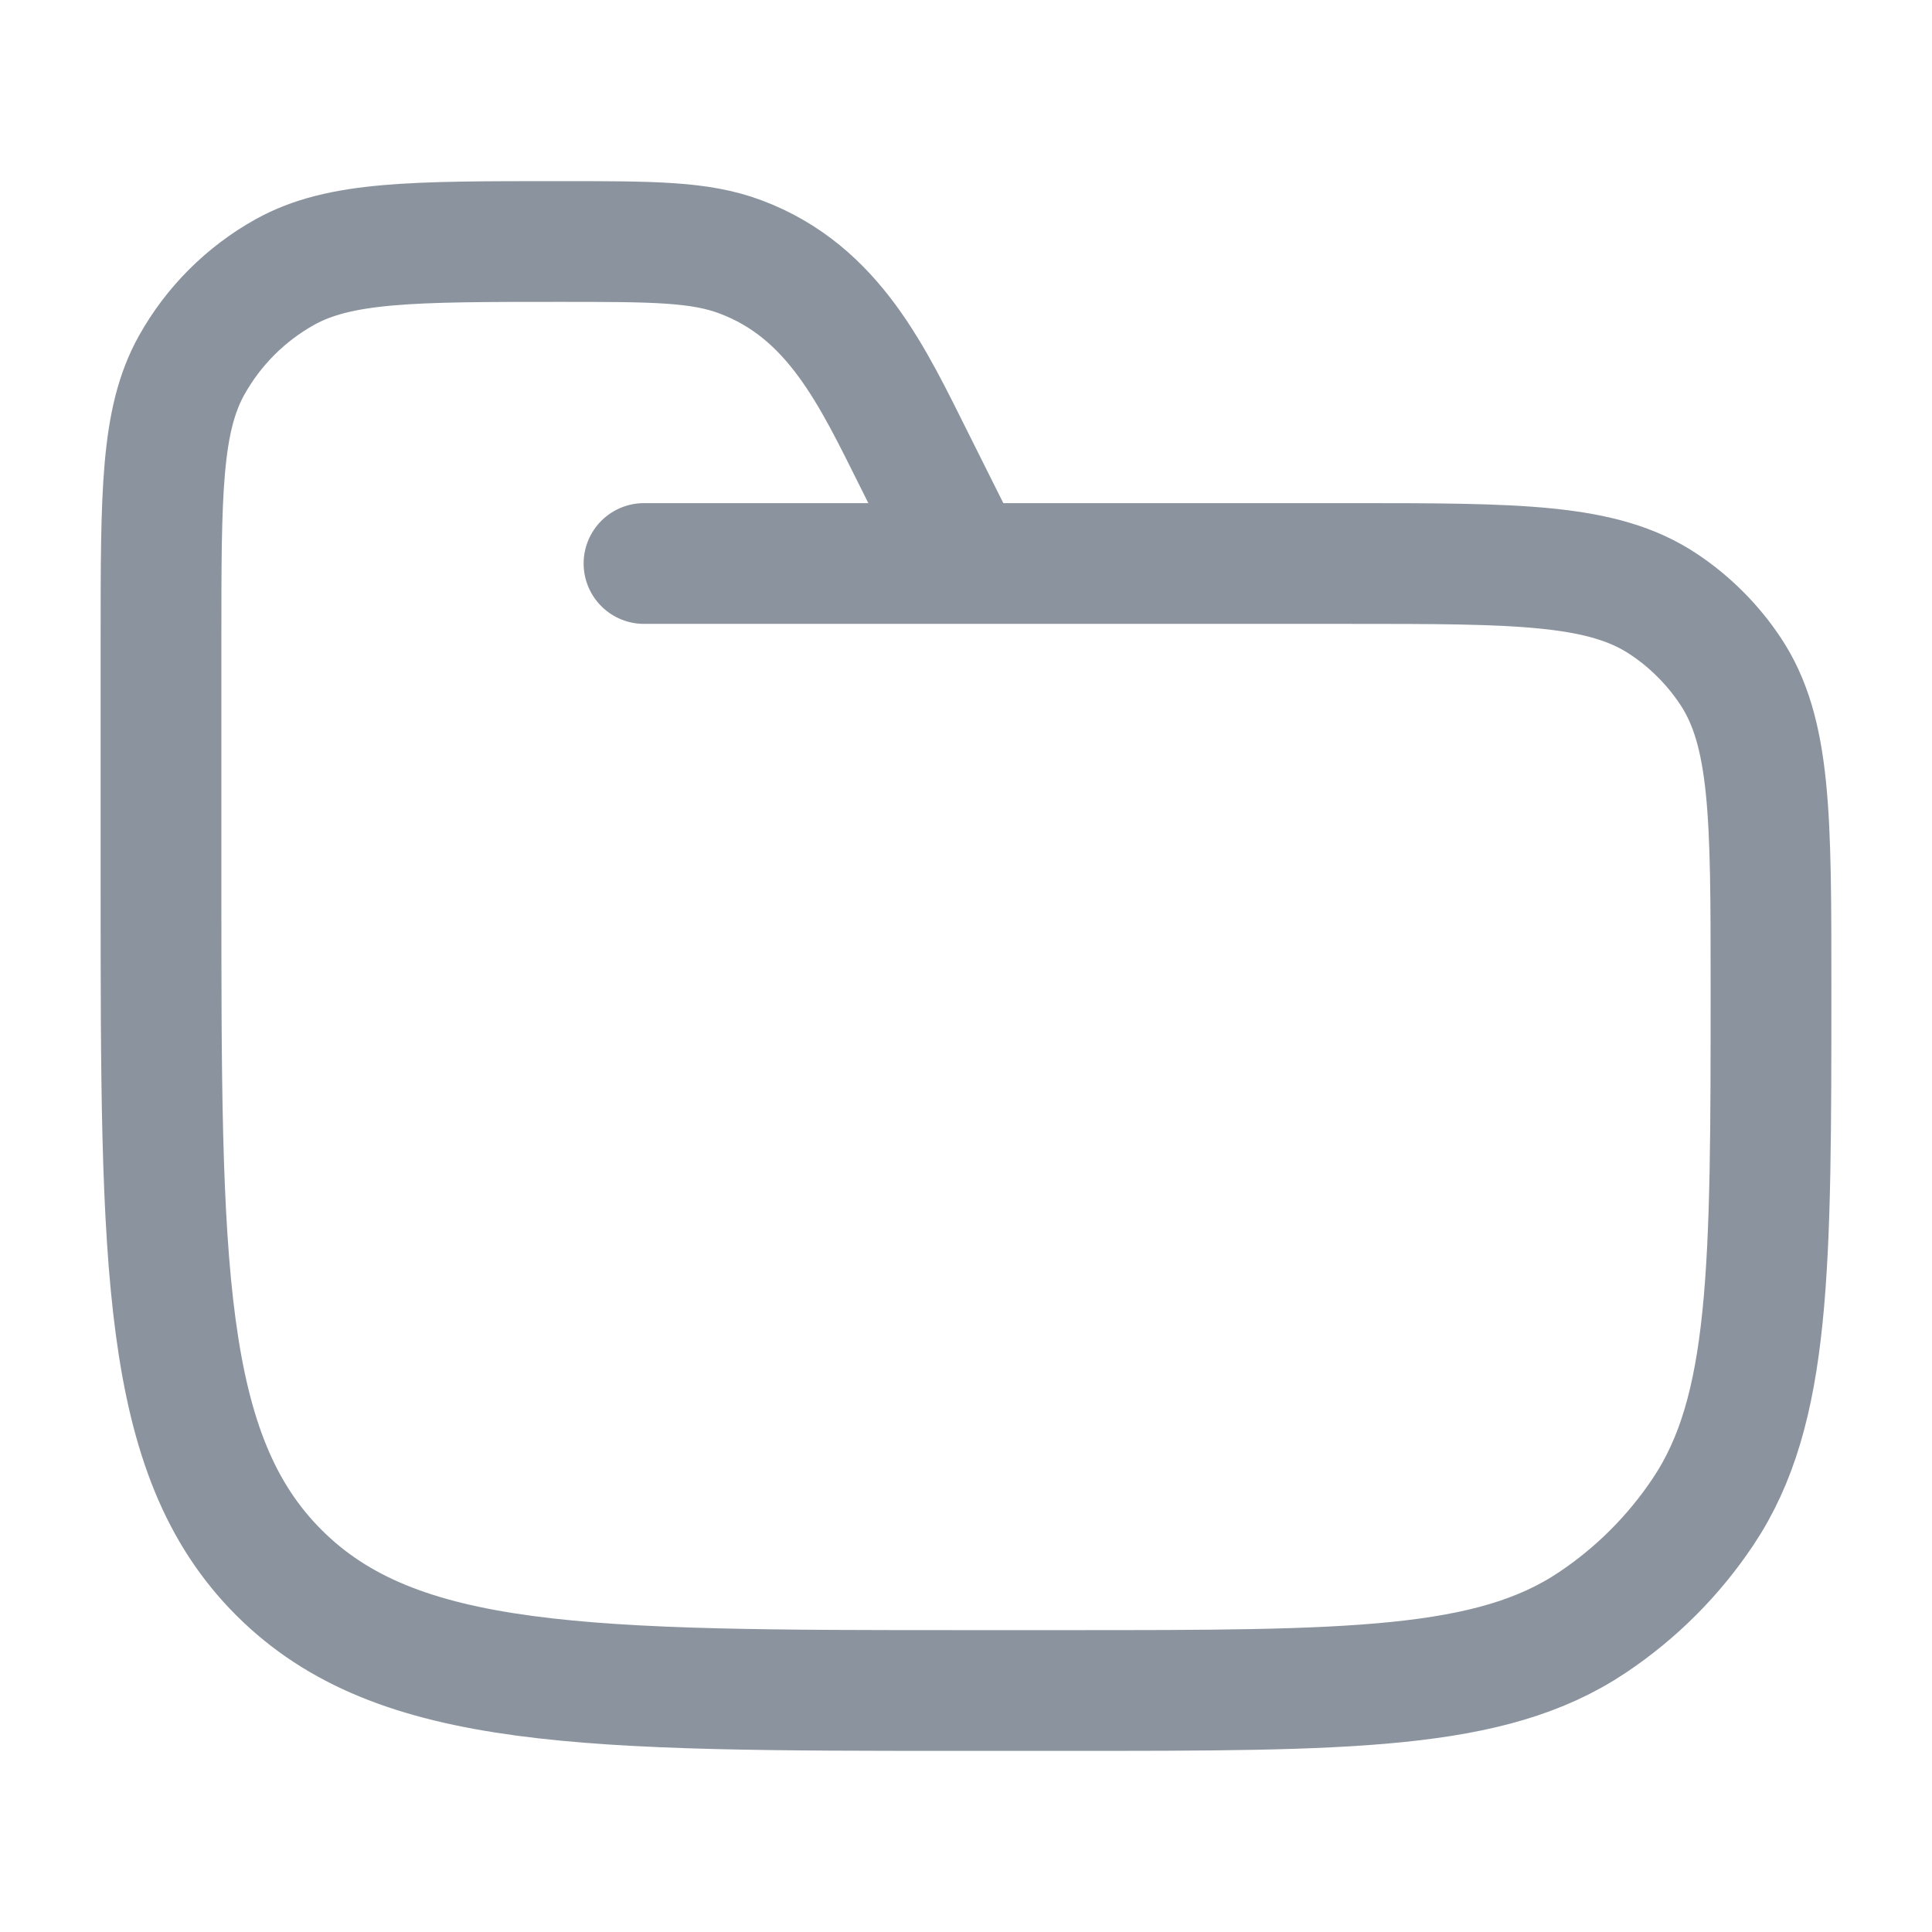
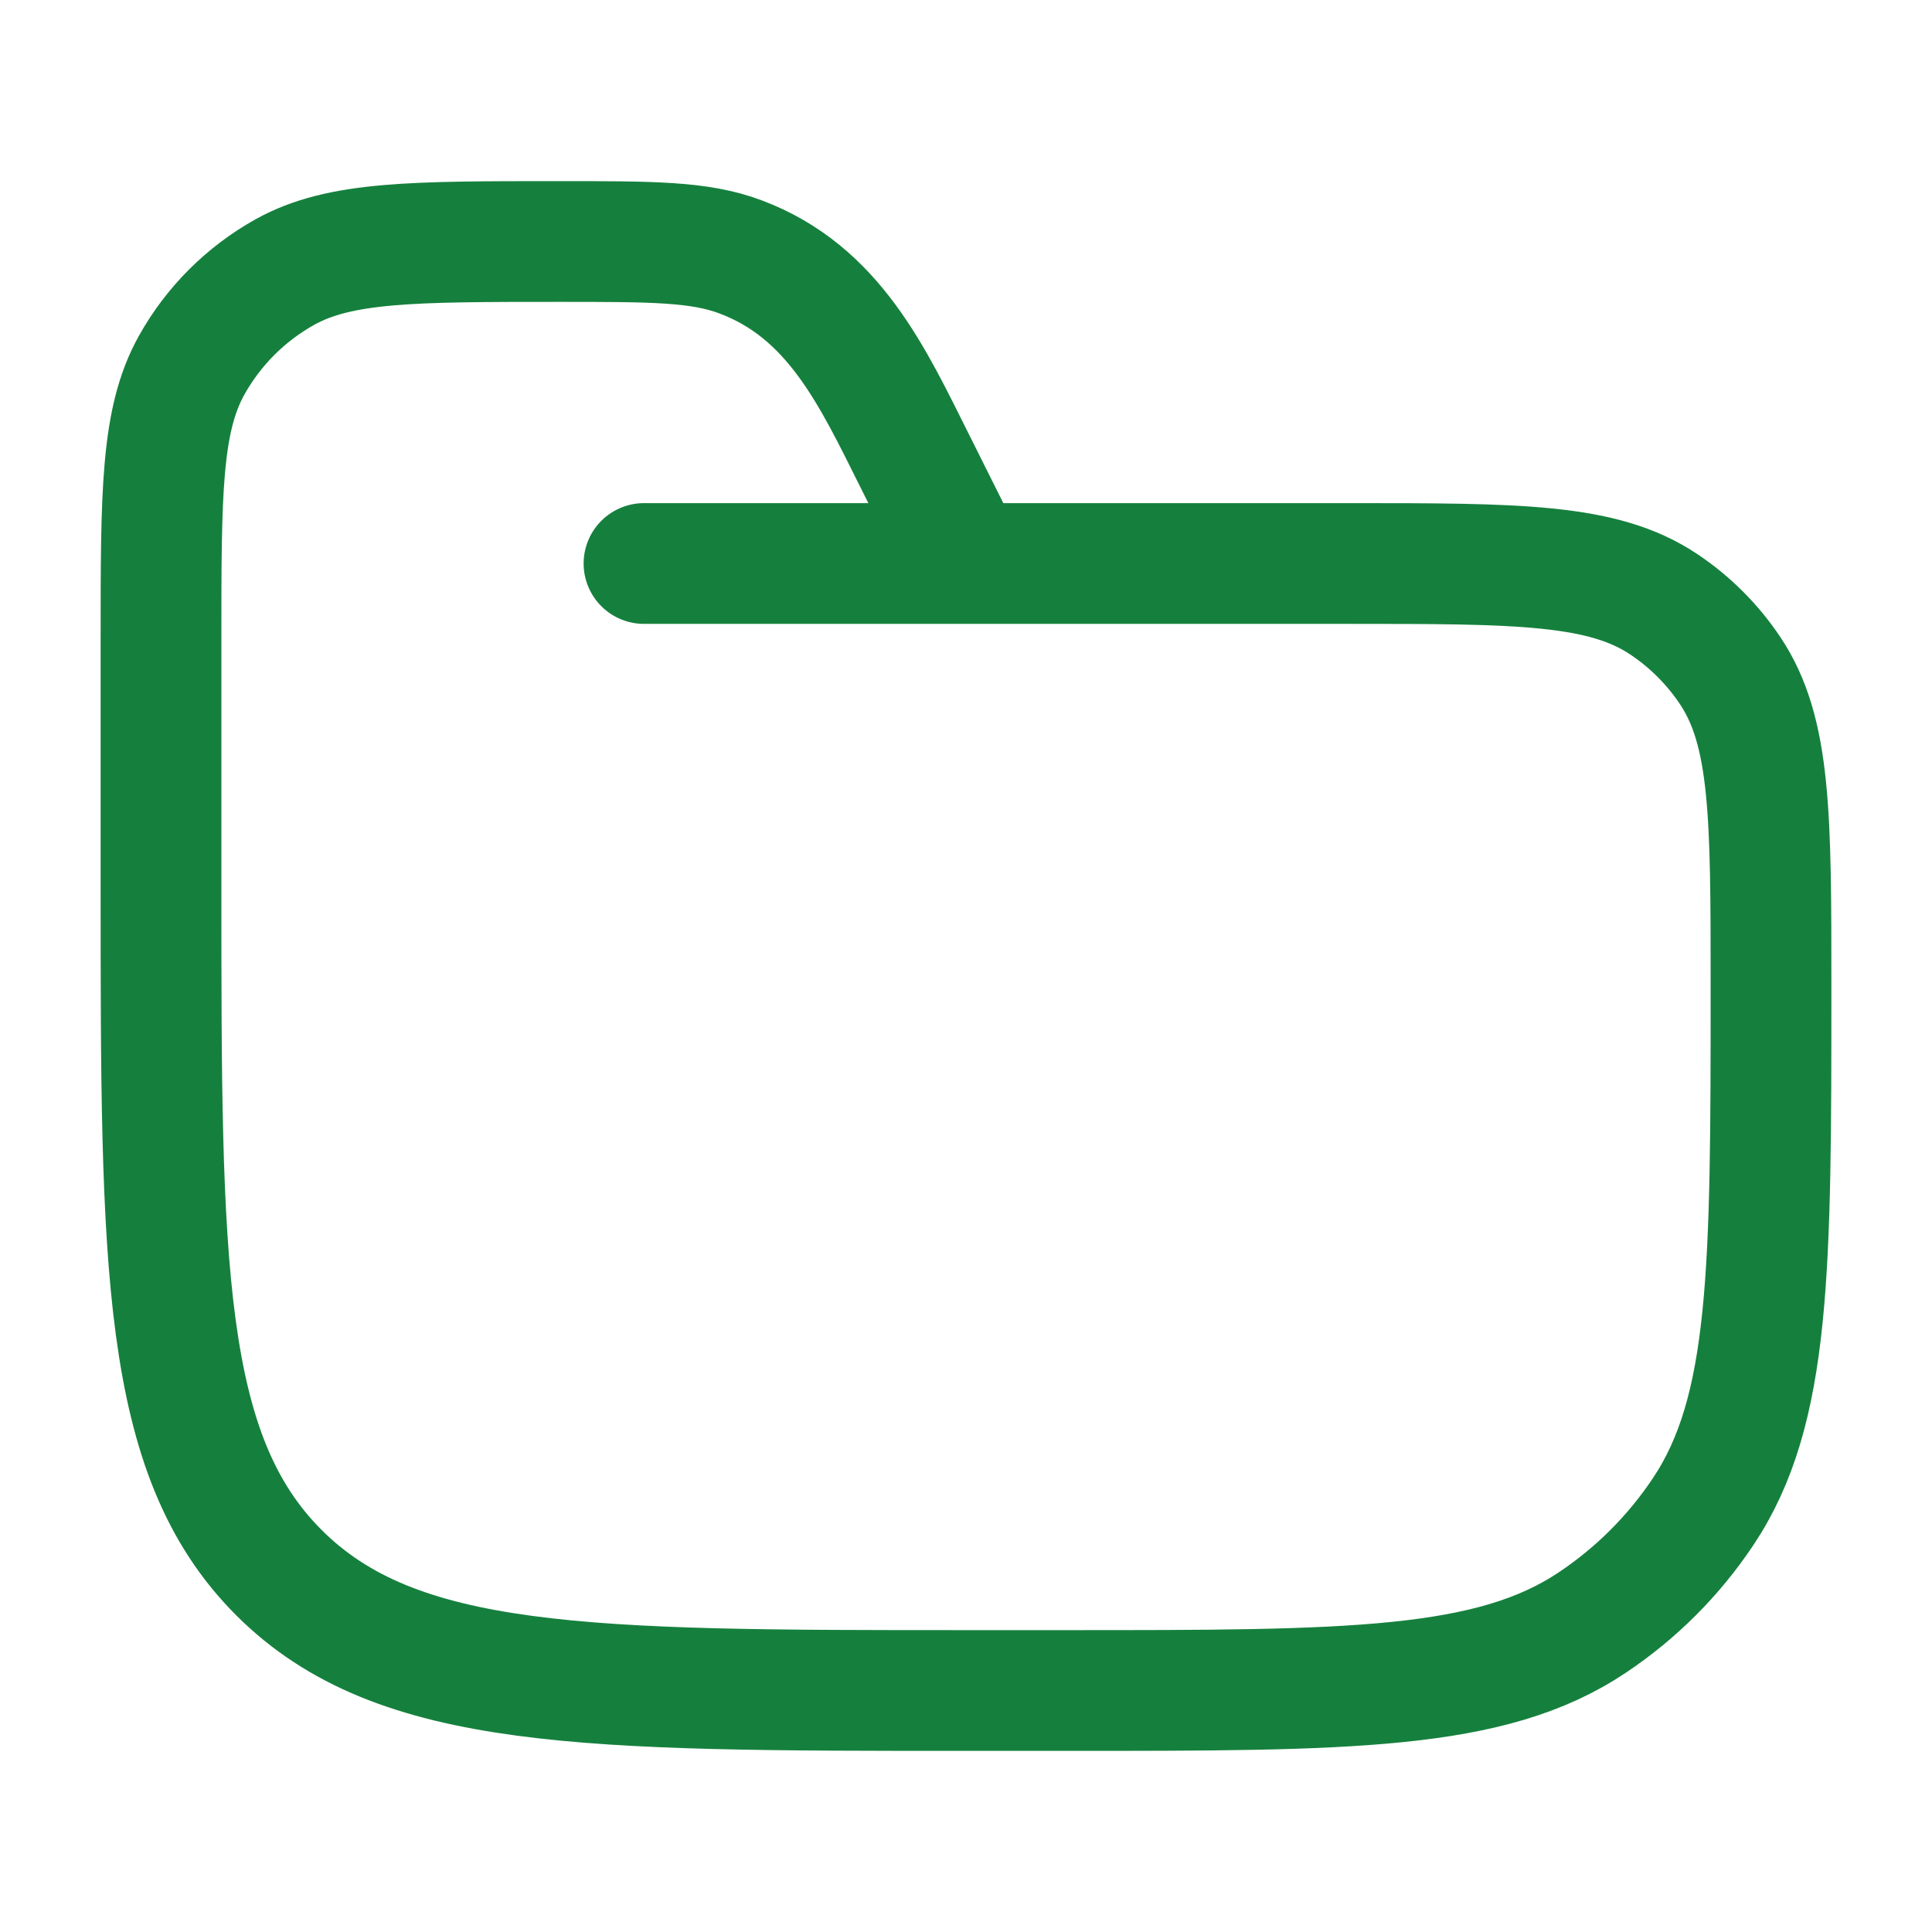
<svg xmlns="http://www.w3.org/2000/svg" width="24" height="24" viewBox="0 0 24 24" fill="none">
-   <path d="M8 7H16.75C18.857 7 19.91 7 20.667 7.506C20.994 7.724 21.276 8.006 21.494 8.333C22 9.09 22 10.143 22 12.25C22 15.761 22 17.517 21.157 18.778C20.793 19.324 20.324 19.793 19.778 20.157C18.517 21 16.761 21 13.25 21H12C7.286 21 4.929 21 3.464 19.535C2 18.071 2 15.714 2 11V7.944C2 6.128 2 5.22 2.38 4.538C2.651 4.052 3.052 3.651 3.538 3.38C4.22 3 5.128 3 6.944 3C8.108 3 8.69 3 9.199 3.191C10.362 3.627 10.842 4.684 11.367 5.733L12 7" stroke="#8B949E" stroke-width="1.5" stroke-linecap="round" />
+   <path d="M8 7H16.75C18.857 7 19.91 7 20.667 7.506C20.994 7.724 21.276 8.006 21.494 8.333C22 9.09 22 10.143 22 12.25C22 15.761 22 17.517 21.157 18.778C20.793 19.324 20.324 19.793 19.778 20.157C18.517 21 16.761 21 13.25 21H12C7.286 21 4.929 21 3.464 19.535C2 18.071 2 15.714 2 11V7.944C2 6.128 2 5.22 2.38 4.538C2.651 4.052 3.052 3.651 3.538 3.38C4.22 3 5.128 3 6.944 3C8.108 3 8.69 3 9.199 3.191C10.362 3.627 10.842 4.684 11.367 5.733L12 7" stroke="#15803d" stroke-width="1.5" stroke-linecap="round" />
</svg>
